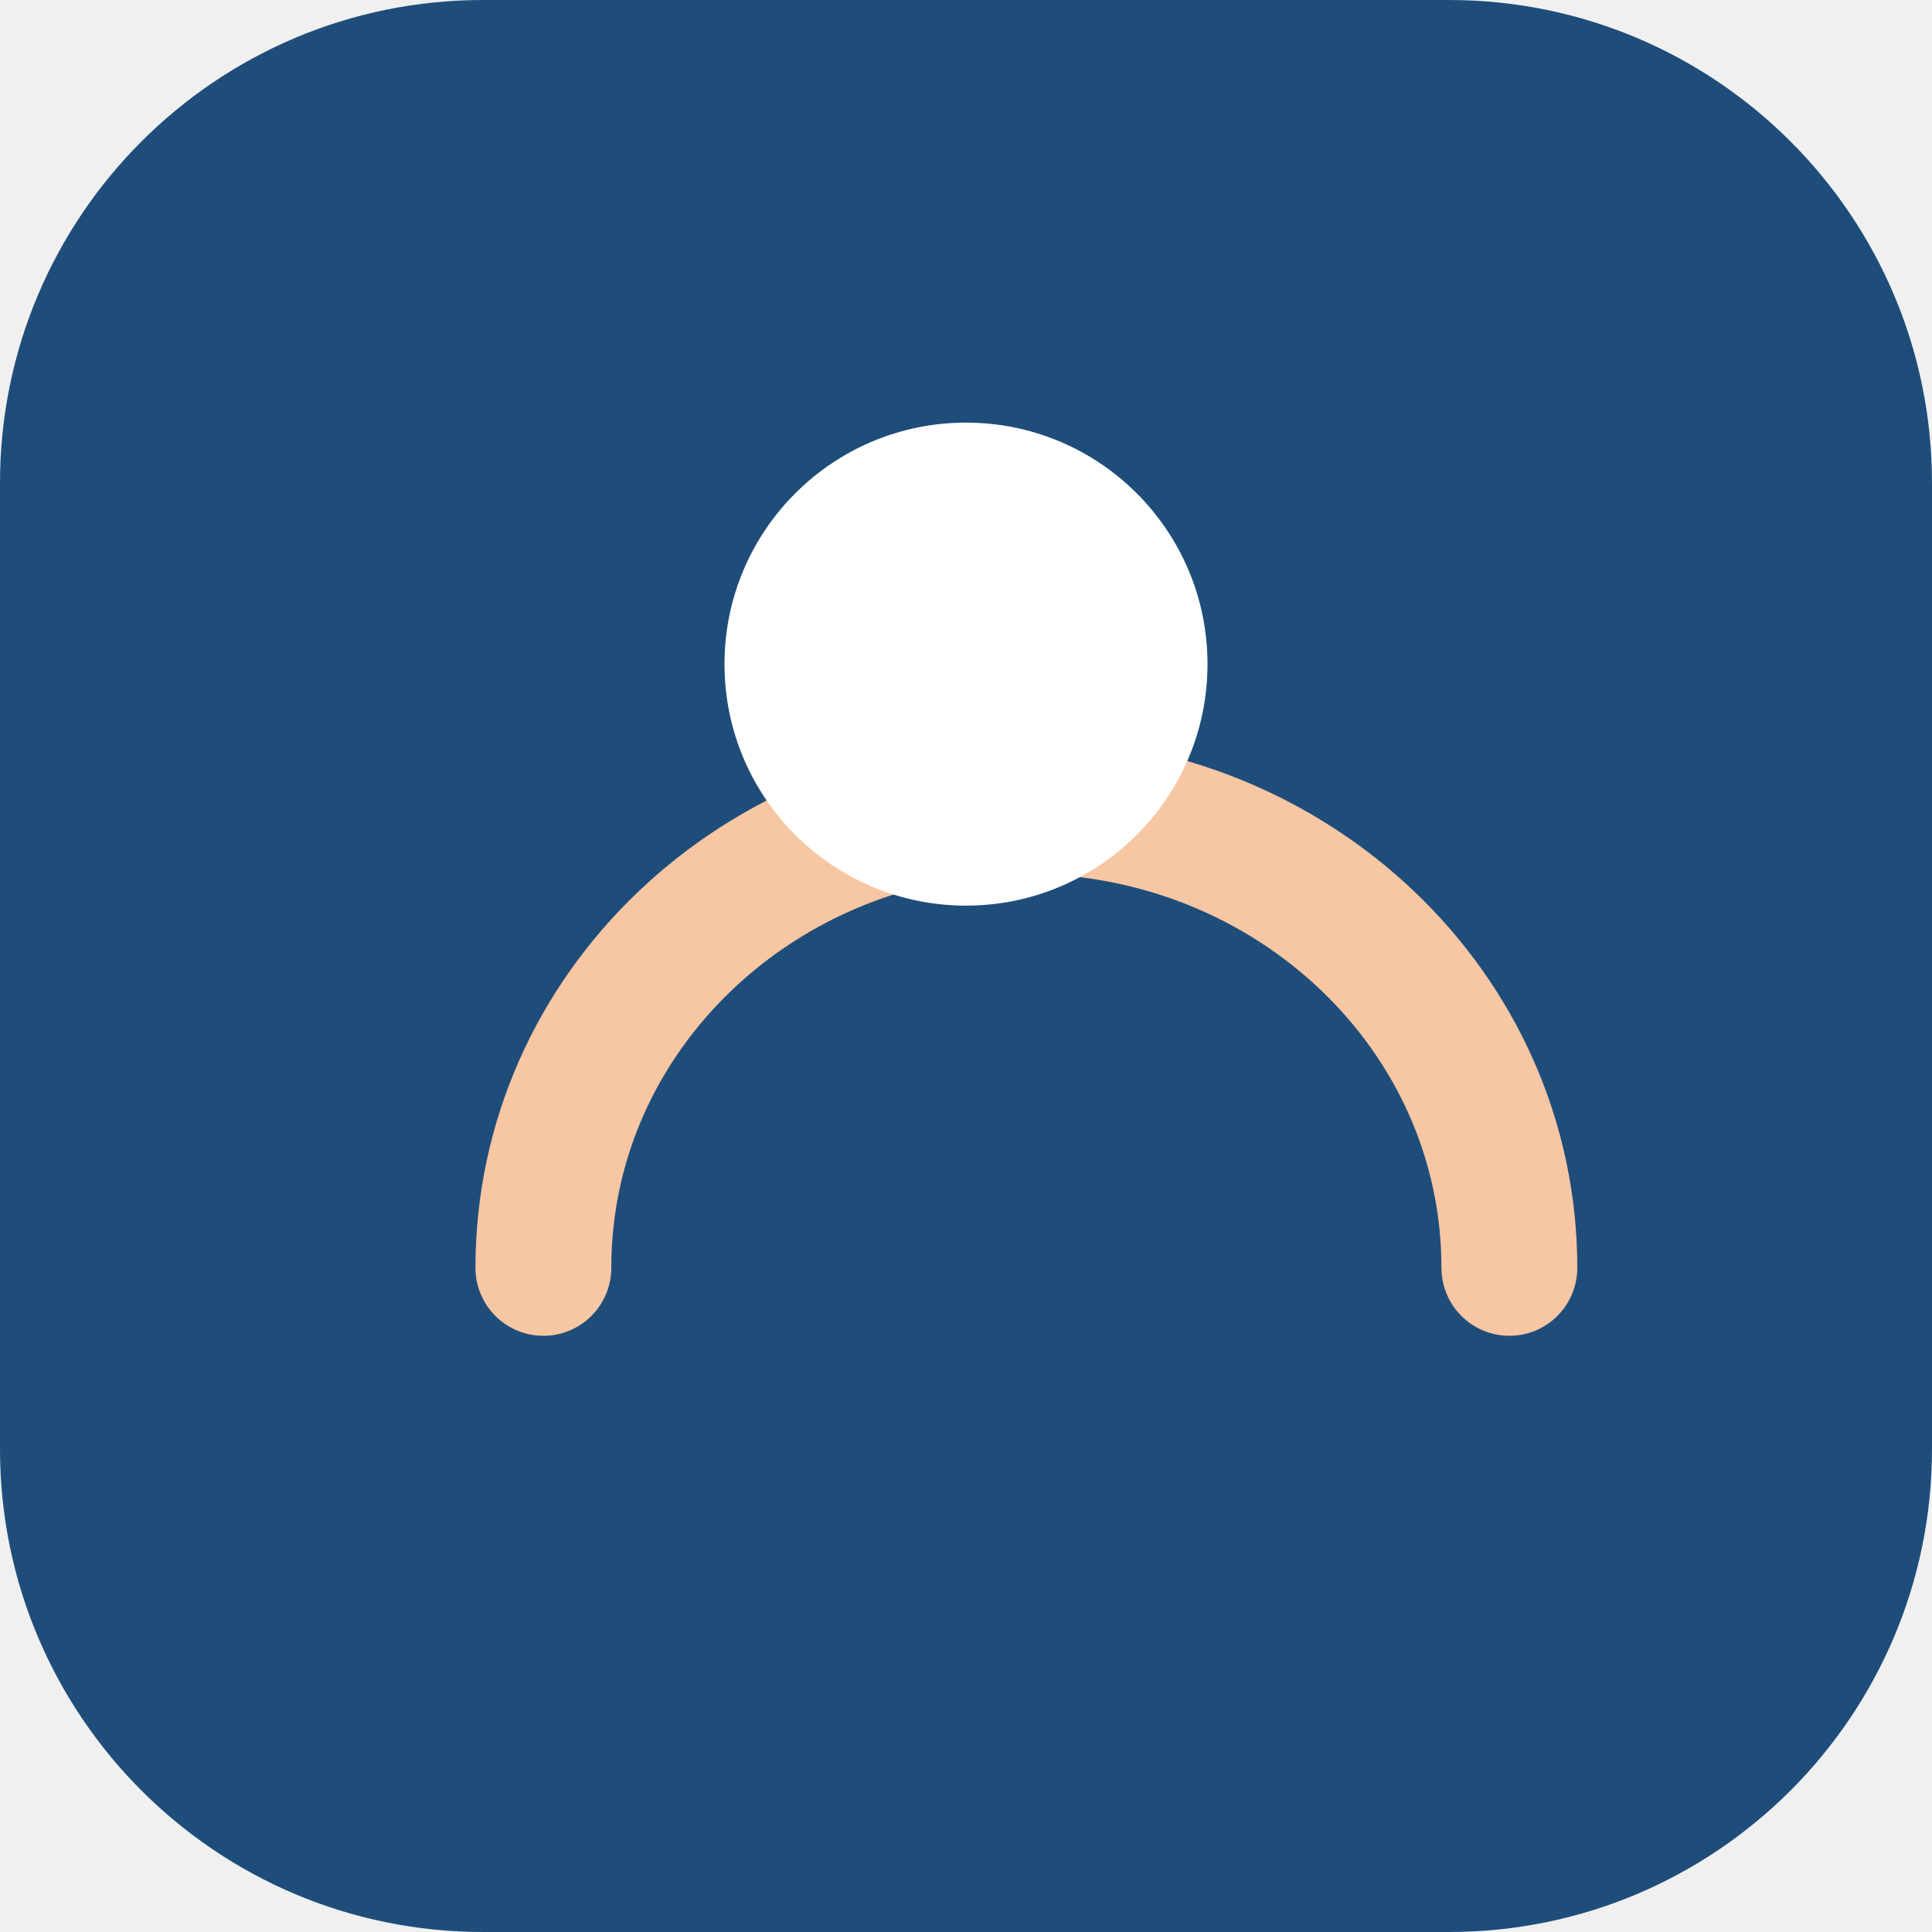
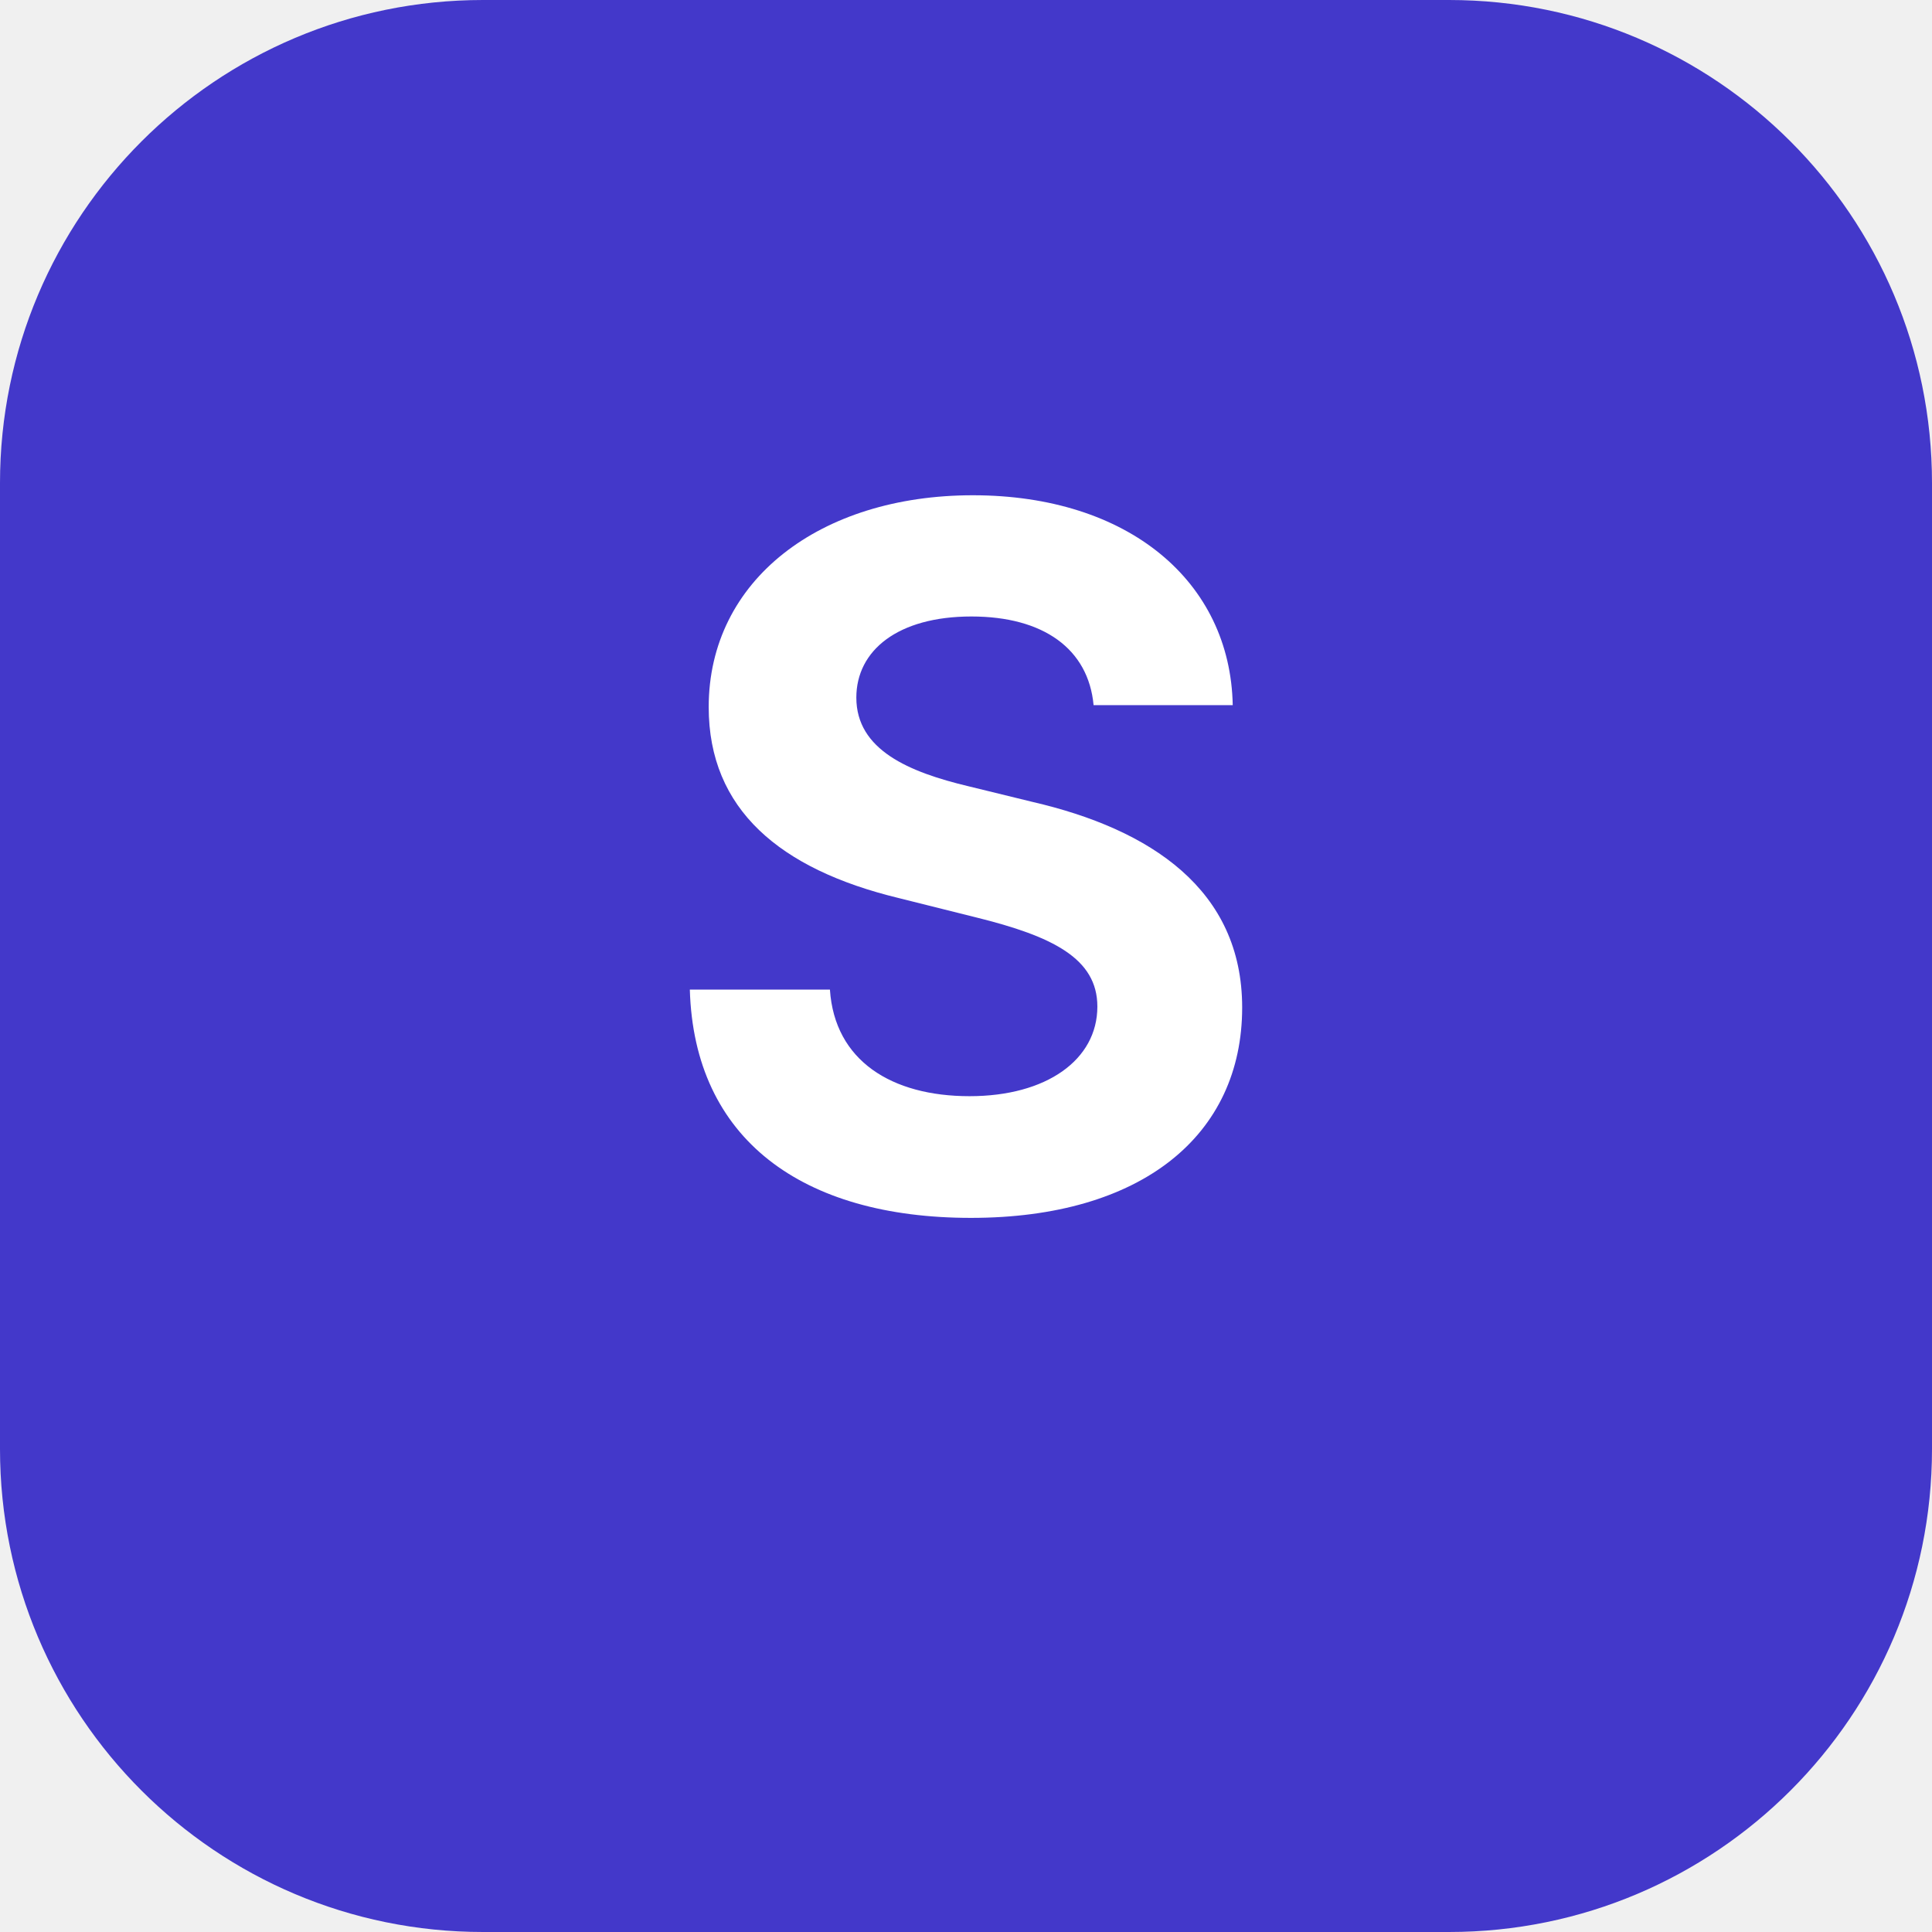
- <svg xmlns="http://www.w3.org/2000/svg" viewBox="0 0 64 64" fill="none">
-   <rect width="64" height="64" rx="16" fill="#1F4D7A" />
-   <path d="M18 42c0-8.5 7.2-15.3 16-15.3S50 33.5 50 42" stroke="#F7C6A3" stroke-width="4.5" stroke-linecap="round" />
-   <circle cx="32" cy="22" r="8" fill="#FFFFFF" />
+ <svg xmlns="http://www.w3.org/2000/svg" viewBox="0 0 64 64">
+   <rect width="64" height="64" rx="16" fill="#4338CA" />
+   <text x="32" y="40" text-anchor="middle" font-family="Inter, Arial, sans-serif" font-size="32" font-weight="700" fill="#FFFFFF">
+     S
+   </text>
</svg>
